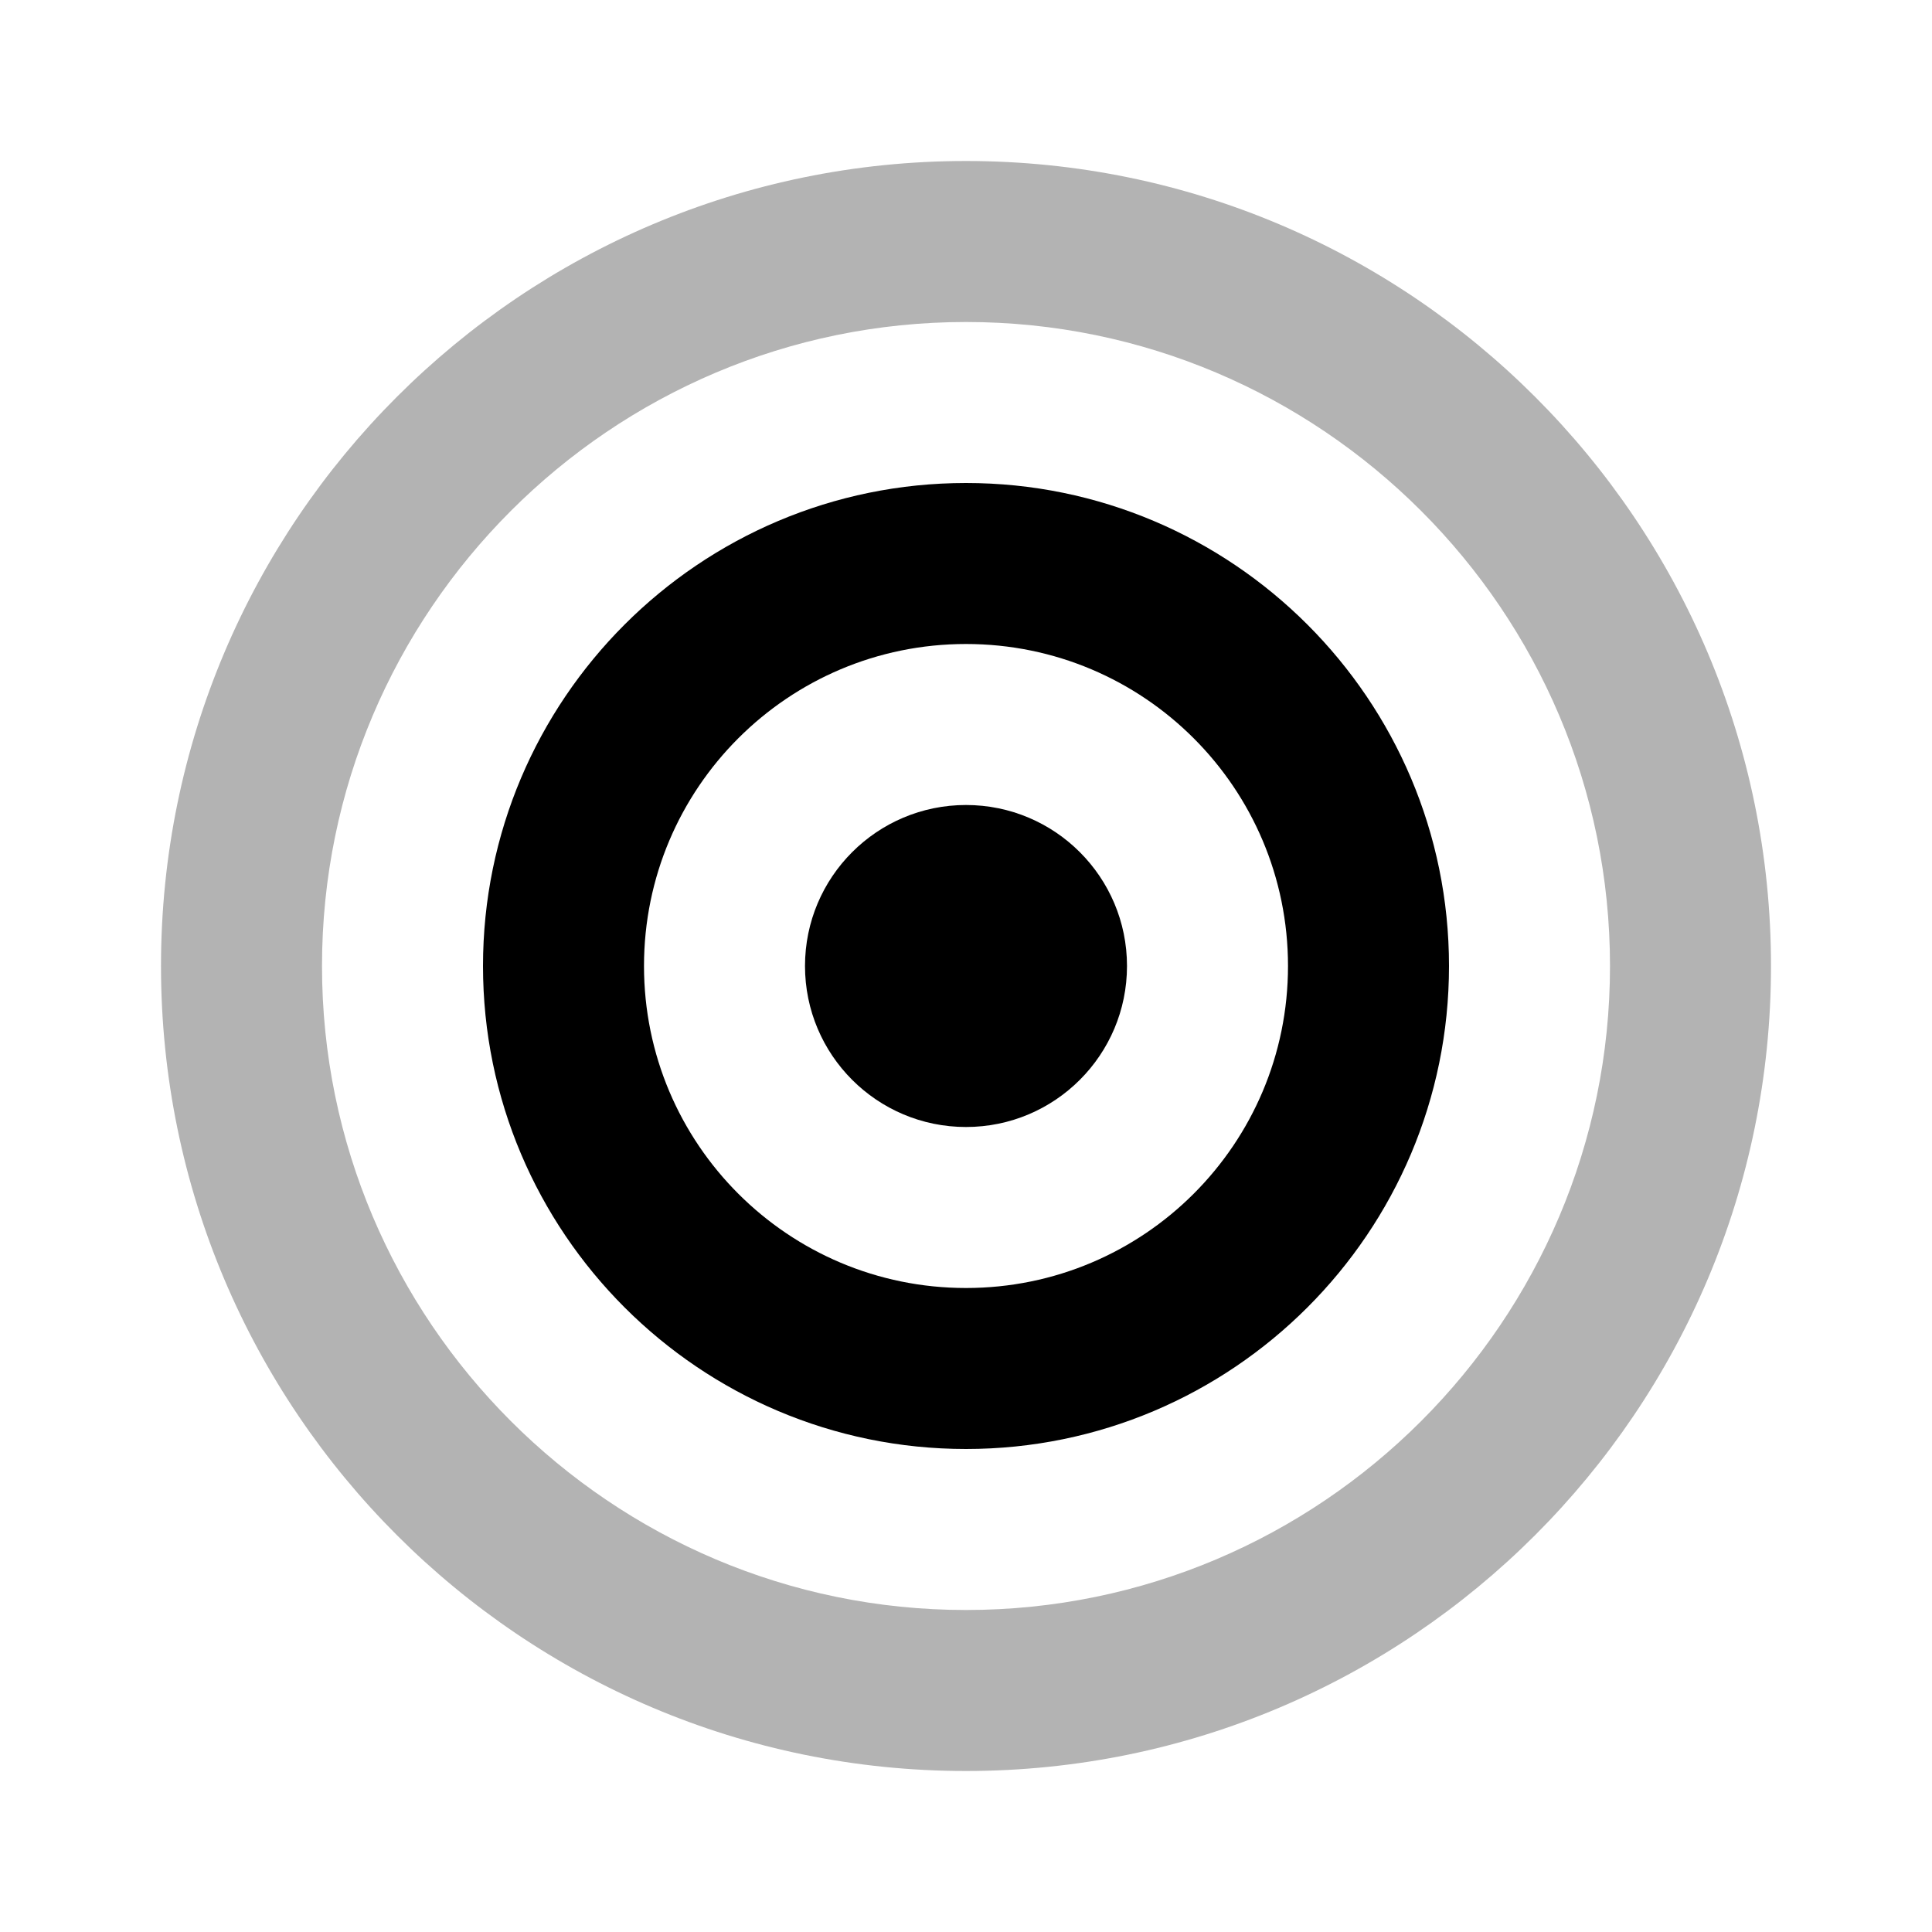
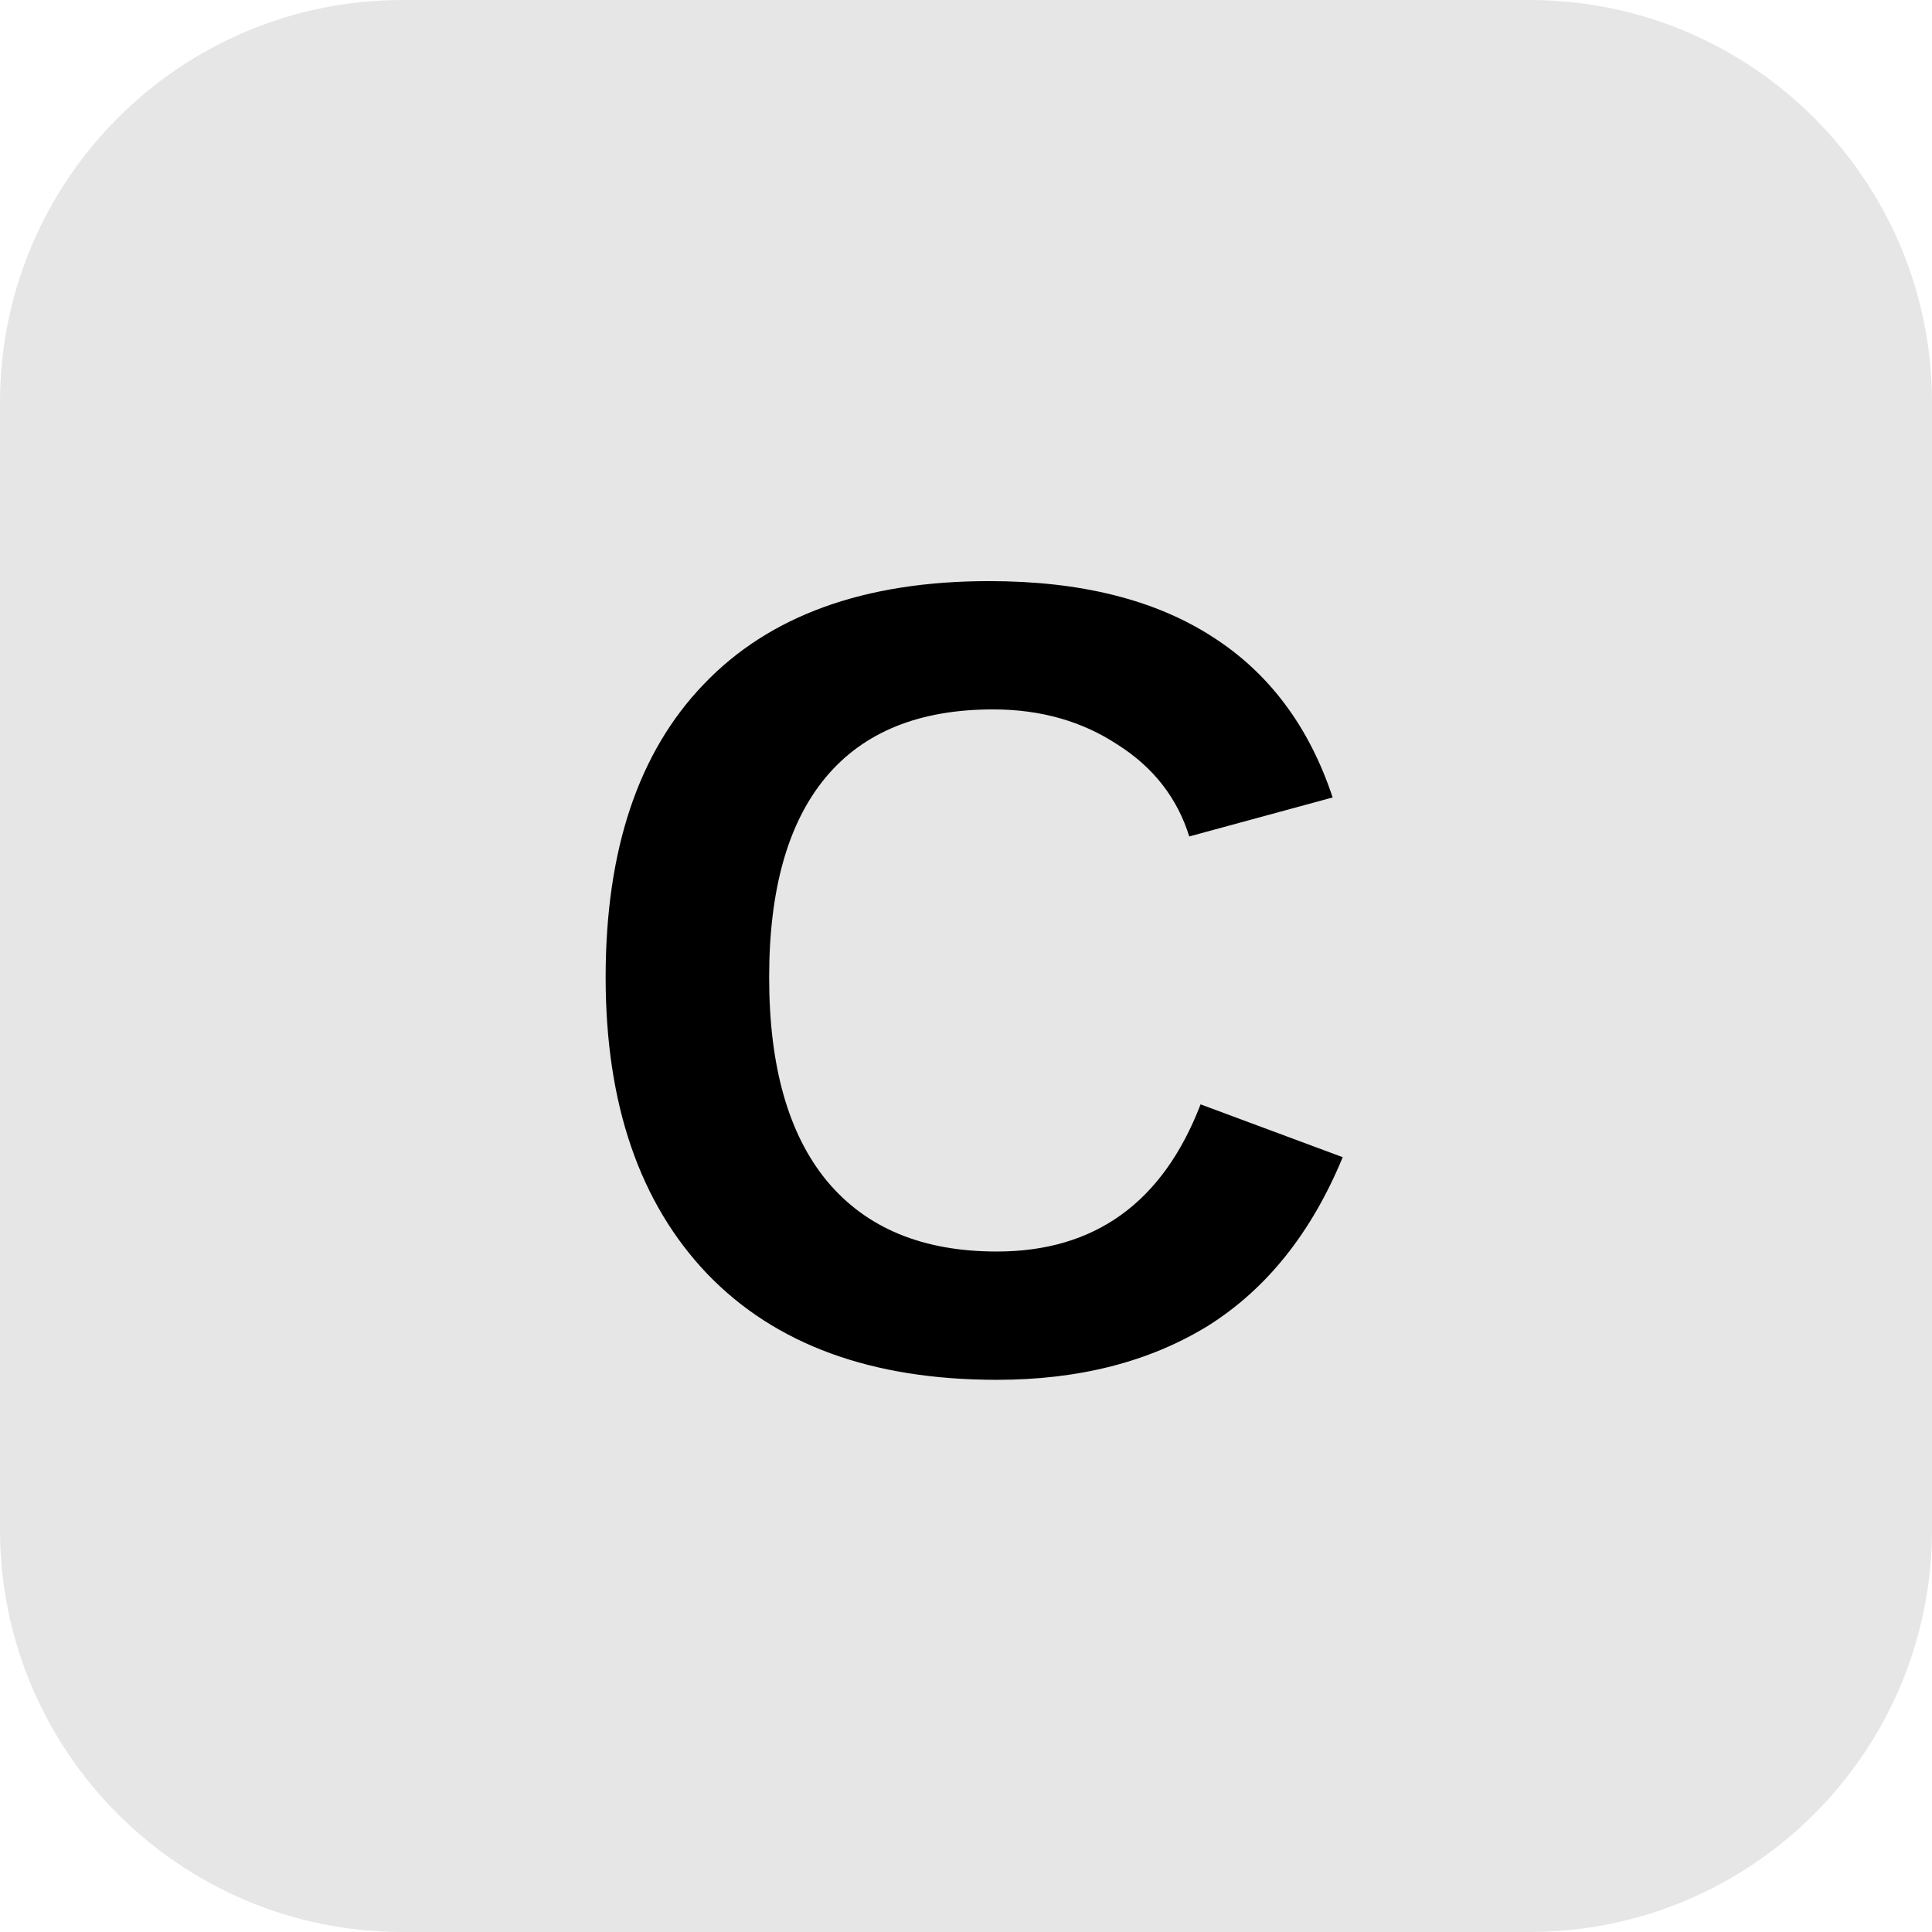
- <svg xmlns="http://www.w3.org/2000/svg" width="24" height="24" viewBox="0 0 24 24" fill="none">
-   <path d="M12 2C6.48 2 2 6.48 2 12s4.48 10 10 10 10-4.48 10-10S17.52 2 12 2zm0 18c-4.41 0-8-3.59-8-8s3.59-8 8-8 8 3.59 8 8-3.59 8-8 8z" fill="currentColor" opacity="0.3" />
-   <path d="M12 6c-3.31 0-6 2.69-6 6s2.69 6 6 6 6-2.69 6-6-2.69-6-6-6zm0 10c-2.21 0-4-1.79-4-4s1.79-4 4-4 4 1.79 4 4-1.79 4-4 4z" fill="currentColor" />
-   <circle cx="12" cy="12" r="2" fill="currentColor" />
+ <svg xmlns="http://www.w3.org/2000/svg" width="24" height="24" viewBox="0 0 24 24">
+   <rect width="24" height="24" rx="5" fill="currentColor" opacity="0.1" />
+   <text x="12" y="17" font-family="Arial, sans-serif" font-size="14" font-weight="bold" fill="currentColor" text-anchor="middle">C</text>
</svg>
